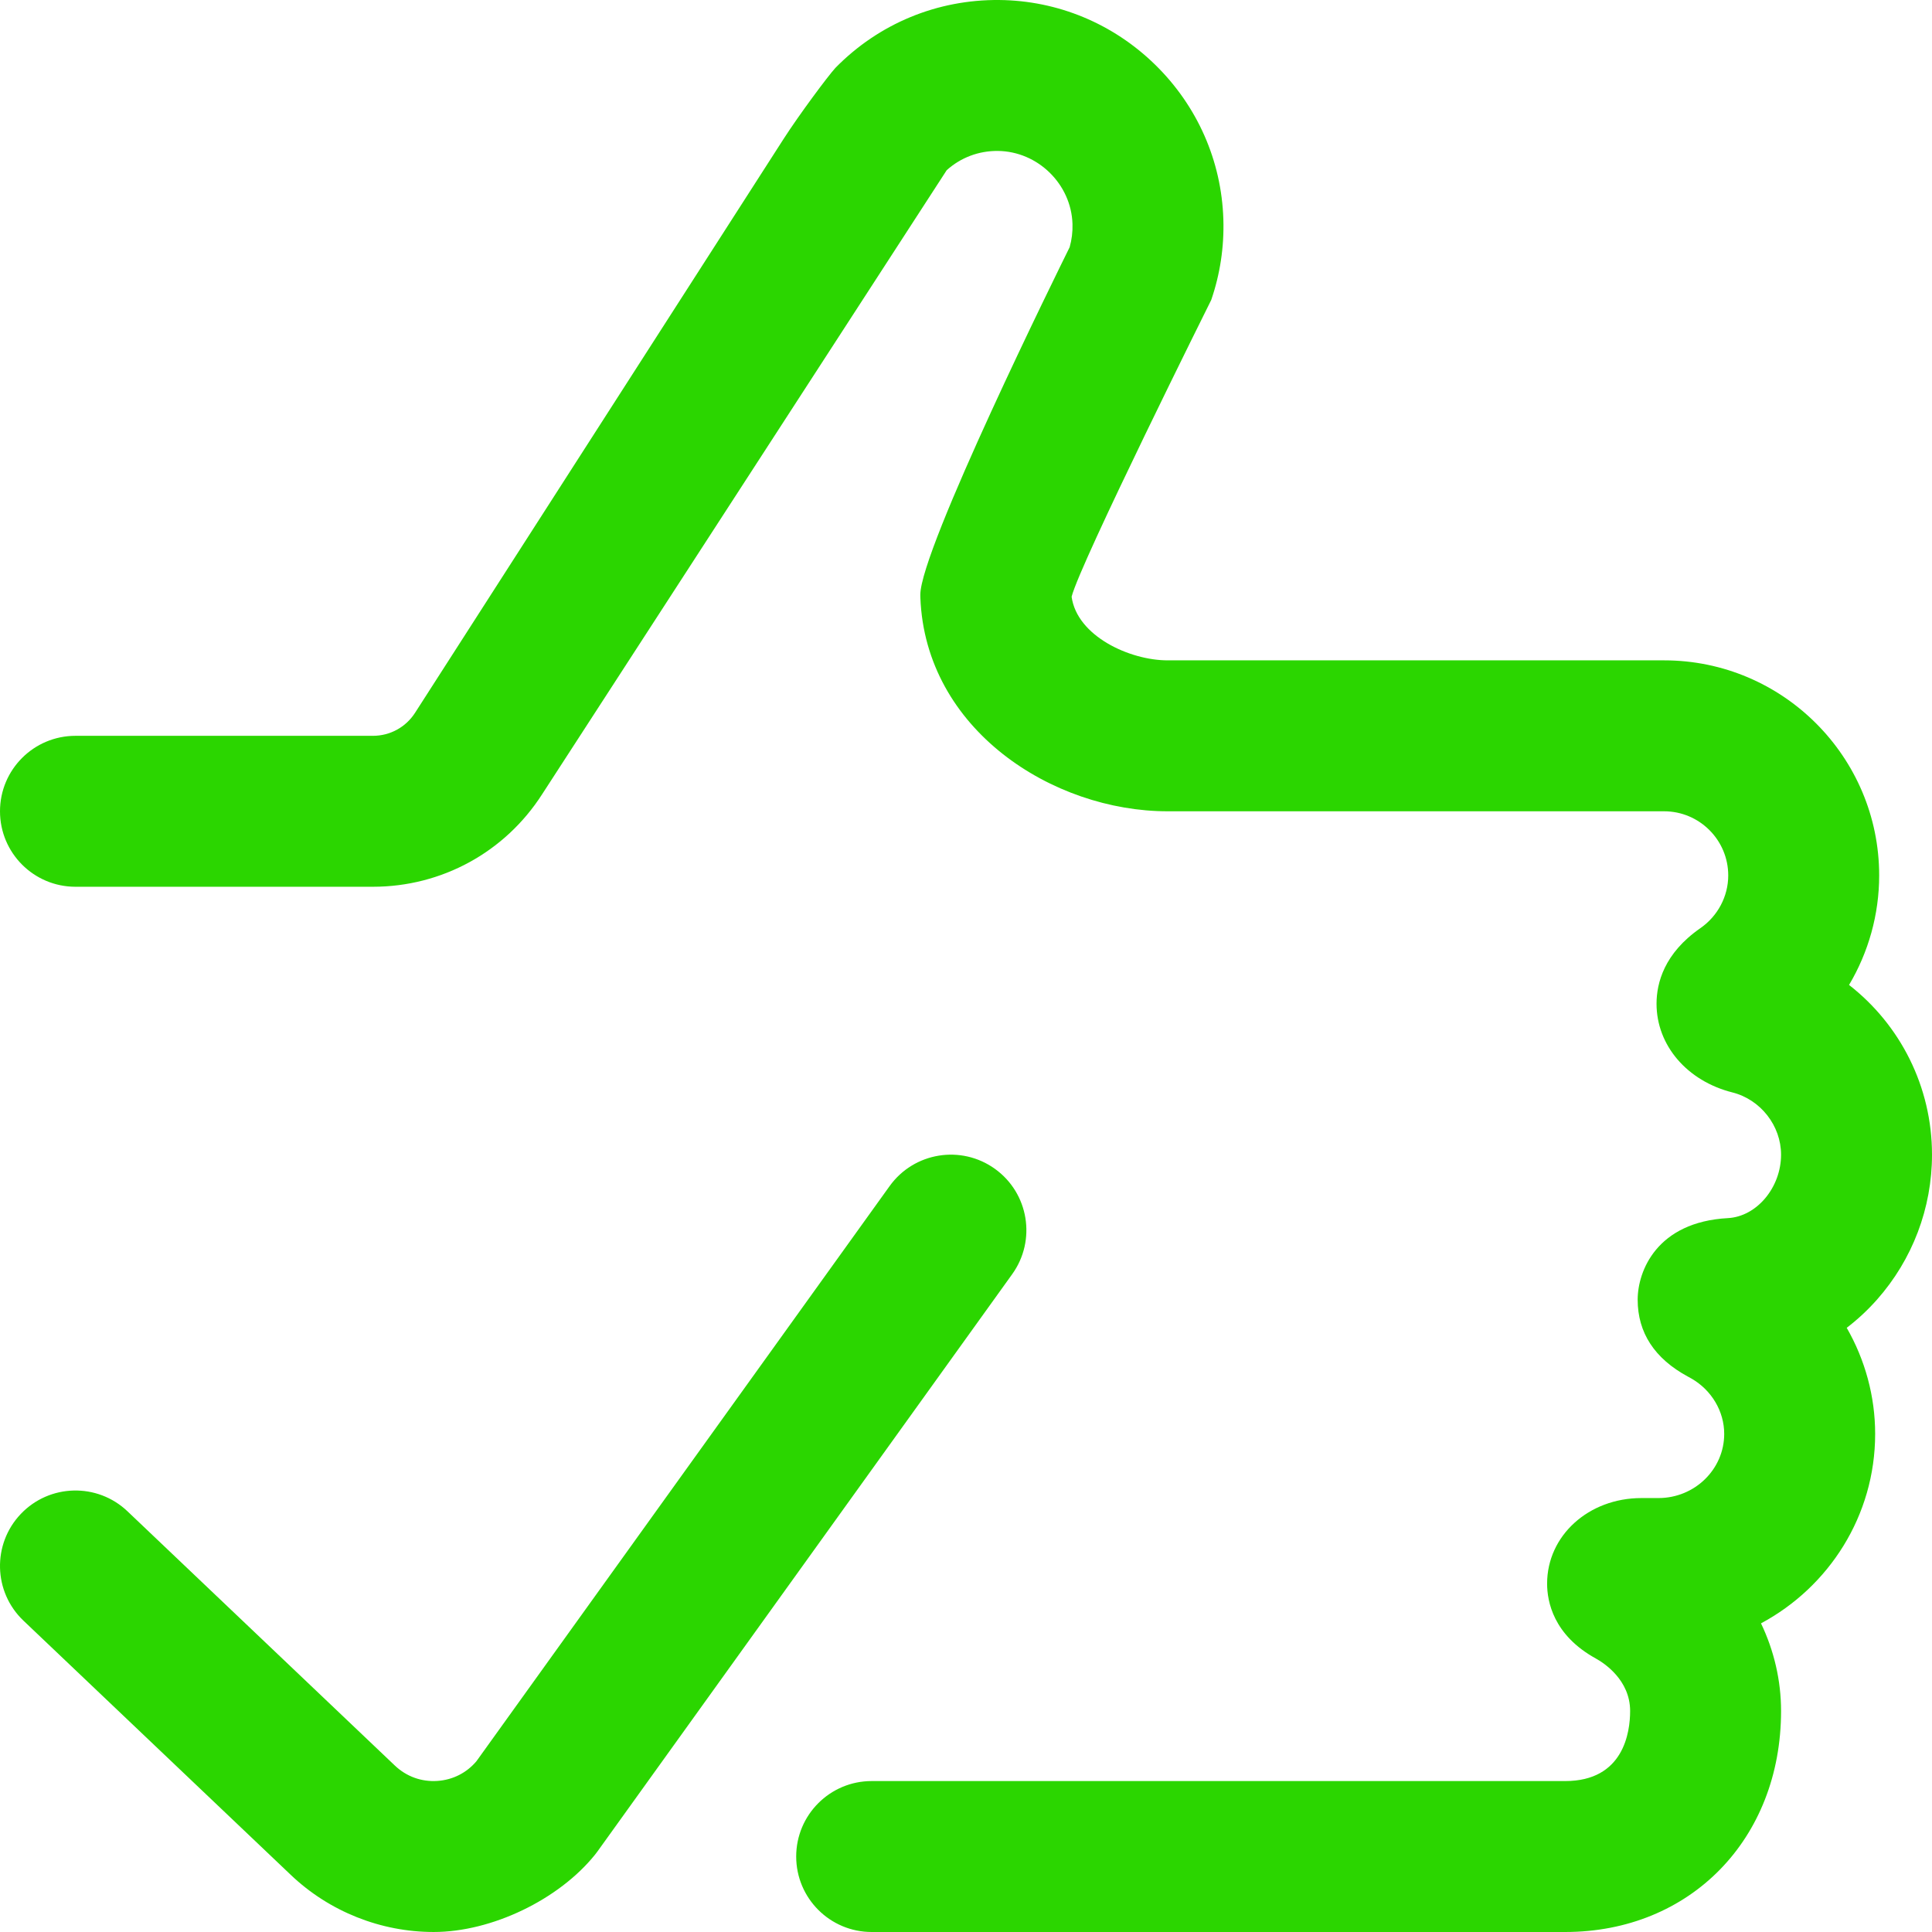
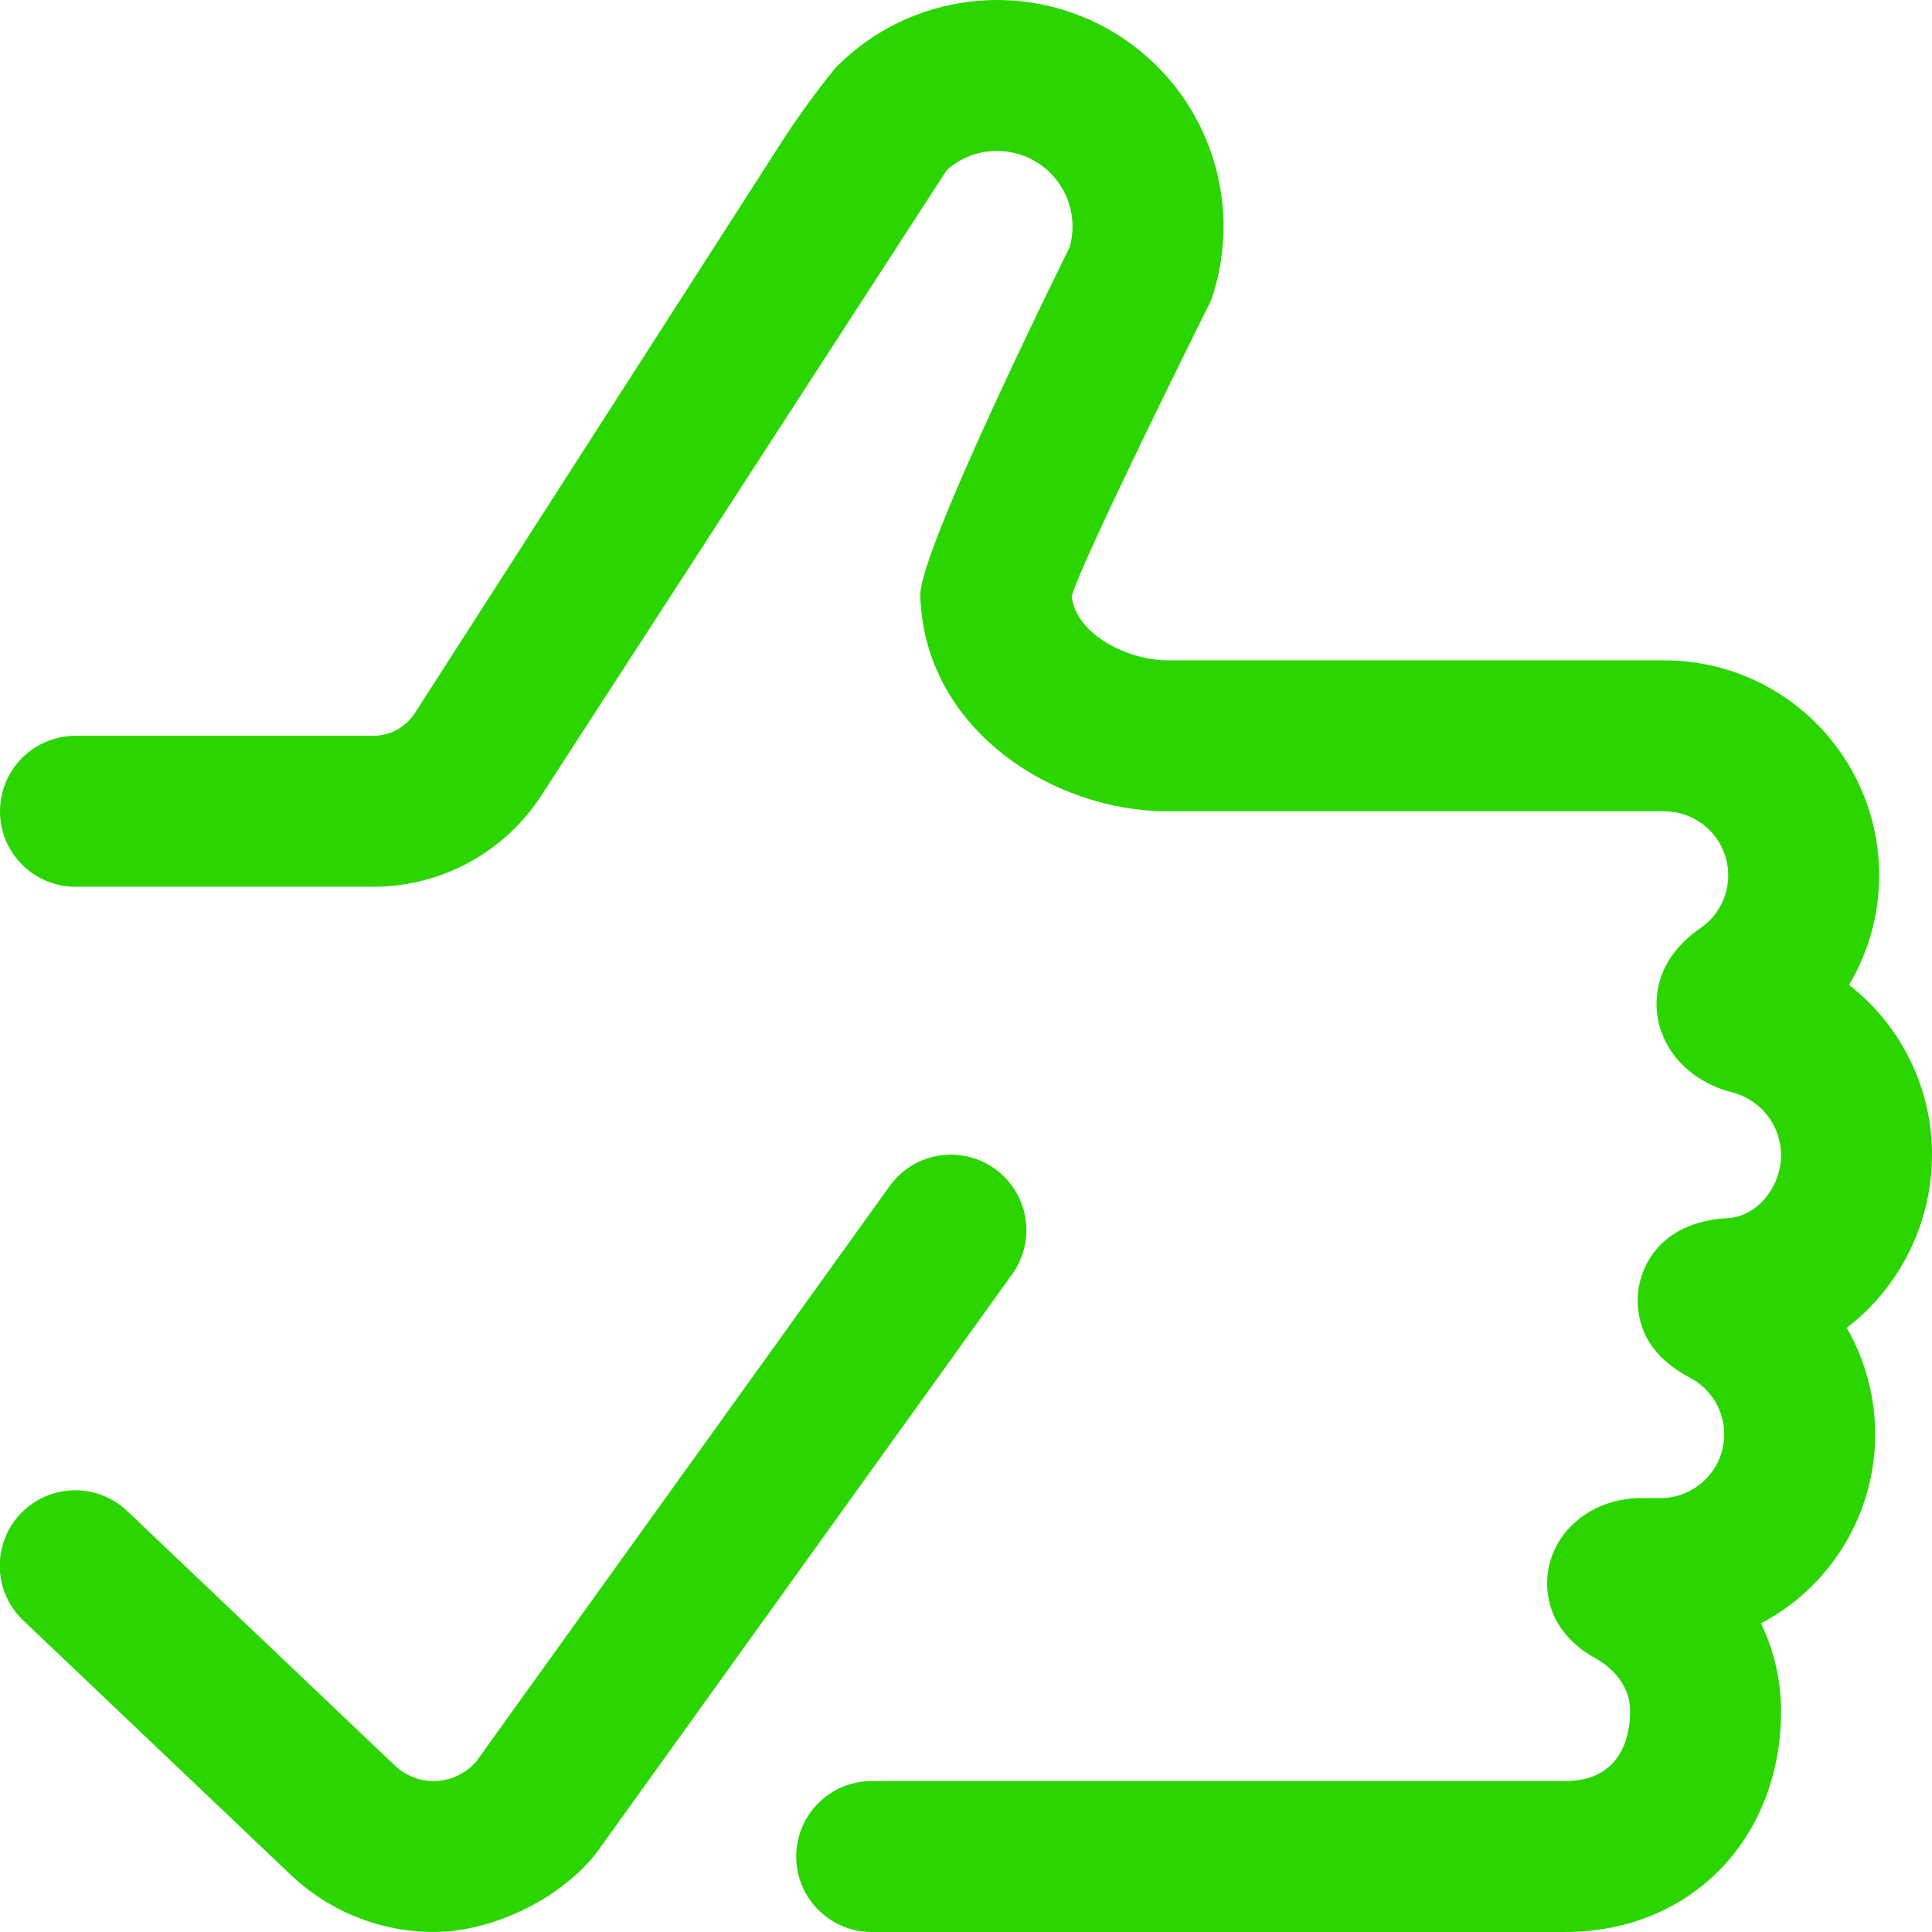
- <svg xmlns="http://www.w3.org/2000/svg" version="1.1" width="512" height="512" x="0" y="0" viewBox="0 0 512 512" style="enable-background:new 0 0 512 512" xml:space="preserve" class="">
-   <g>
-     <path d="m268.243 337.669-109.895 152.966c-.21.292-.428.579-.653.859-9.592 11.936-27.401 20.504-42.757 20.504-14.025 0-27.658-5.409-37.871-15.131l-70.85-67.374c-8.004-7.612-8.323-20.271-.711-28.275 7.612-8.003 20.271-8.321 28.275-.711l70.857 67.381c3.06 2.913 7.057 4.356 11.261 4.078 4.062-.271 7.718-2.112 10.342-5.198l109.516-152.438c6.445-8.971 18.942-11.018 27.912-4.573 8.971 6.445 11.019 18.942 4.574 27.912zm229.194 6.73c9.391-10.606 14.563-24.243 14.563-38.399 0-18.026-8.428-34.431-21.982-44.979 5.151-8.676 7.982-18.674 7.982-29.021 0-31.43-25.57-57-57-57h-131.574c-9.981 0-23.996-6.38-25.437-16.861 2.218-8.856 36.998-78.643 36.998-78.643 2.358-6.865 3.44-14.055 3.216-21.368-.476-15.485-6.886-30.03-18.051-40.956-11.159-10.92-25.834-17.018-41.323-17.17-16.437-.15-31.91 6.229-43.445 17.996-2.06 2.266-9.604 12.413-13.717 18.808l-97.675 152.096c-2.452 3.818-6.625 6.098-11.164 6.098h-78.828c-11.046 0-20 8.954-20 20 0 11.045 8.954 20 20 20h78.828c18.22 0 34.976-9.153 44.821-24.483l107.238-165.416c3.725-3.348 8.48-5.146 13.549-5.1 10.585.104 19.461 8.786 19.785 19.354.065 2.107-.188 4.171-.752 6.15-2.883 5.851-39.577 80.101-39.577 92.125l.015.764c1.336 34.963 35.049 56.606 65.519 56.606h131.574c9.374 0 17 7.626 17 17 0 5.542-2.767 10.771-7.4 13.986-9.588 6.652-11.6 14.555-11.6 20.014 0 11.025 8.081 20.472 20.107 23.506 7.471 1.886 12.893 8.822 12.893 16.494 0 8.701-6.448 16.4-14.079 16.813-18.883 1.019-23.921 14.065-23.921 21.612 0 8.755 4.481 15.615 13.318 20.389.286.154.601.322.939.518 5.352 3.082 8.676 8.702 8.676 14.668 0 9.374-7.815 17-17.422 17h-4.511c-14.019 0-25 9.963-25 22.682 0 4.75 1.675 13.641 12.894 19.83 2.136 1.178 9.106 5.665 9.106 13.917 0 5.584-1.677 18.571-17.214 18.571h-183.786c-11.046 0-20 8.954-20 20 0 11.045 8.954 20 20 20h183.786c33.152 0 57.214-24.633 57.214-58.571 0-8.116-1.869-16.018-5.315-23.225 17.995-9.635 30.249-28.525 30.249-50.204 0-9.992-2.684-19.659-7.535-28.115 2.874-2.193 5.566-4.696 8.038-7.486z" fill="#2bd600" data-original="#000000" style="" class="" />
+ <svg xmlns="http://www.w3.org/2000/svg" width="512.001" height="512.001" viewBox="0 0 512.001 512.001">
+   <g id="motivation" transform="translate(0.001 0.001)">
+     <path id="Trazado_26" data-name="Trazado 26" d="M268.243,337.669,158.348,490.635q-.315.438-.653.859c-9.592,11.936-27.4,20.5-42.757,20.5a55.048,55.048,0,0,1-37.871-15.131L6.217,429.493a20,20,0,1,1,27.564-28.986l70.857,67.381a14.888,14.888,0,0,0,21.6-1.12L235.757,314.33a20,20,0,0,1,32.486,23.339Zm229.194,6.73A57.88,57.88,0,0,0,512,306a56.928,56.928,0,0,0-21.982-44.979A56.946,56.946,0,0,0,441,175H309.426c-9.981,0-24-6.38-25.437-16.861,2.218-8.856,37-78.643,37-78.643a60.006,60.006,0,0,0-99.6-61.5,228.432,228.432,0,0,0-13.717,18.808L109.992,188.9A13.213,13.213,0,0,1,98.828,195H20a20,20,0,0,0,0,40H98.828a53.048,53.048,0,0,0,44.821-24.483L250.887,45.1A19.825,19.825,0,0,1,264.436,40a20.029,20.029,0,0,1,19.033,25.5c-2.883,5.851-39.577,80.1-39.577,92.125l.015.764C245.243,193.357,278.956,215,309.426,215H441a16.971,16.971,0,0,1,9.6,30.986C441.012,252.638,439,260.541,439,266c0,11.025,8.081,20.472,20.107,23.506A17.232,17.232,0,0,1,472,306c0,8.7-6.448,16.4-14.079,16.813C439.038,323.832,434,336.878,434,344.425c0,8.755,4.481,15.615,13.318,20.389.286.154.6.322.939.518A16.907,16.907,0,0,1,439.511,397H435c-14.019,0-25,9.963-25,22.682,0,4.75,1.675,13.641,12.894,19.83,2.136,1.178,9.106,5.665,9.106,13.917,0,5.584-1.677,18.571-17.214,18.571H231a20,20,0,1,0,0,40H414.786C447.938,512,472,487.367,472,453.429a53.789,53.789,0,0,0-5.315-23.225A56.612,56.612,0,0,0,489.4,351.885a56.705,56.705,0,0,0,8.038-7.486Z" fill="#2bd600" />
  </g>
</svg>
